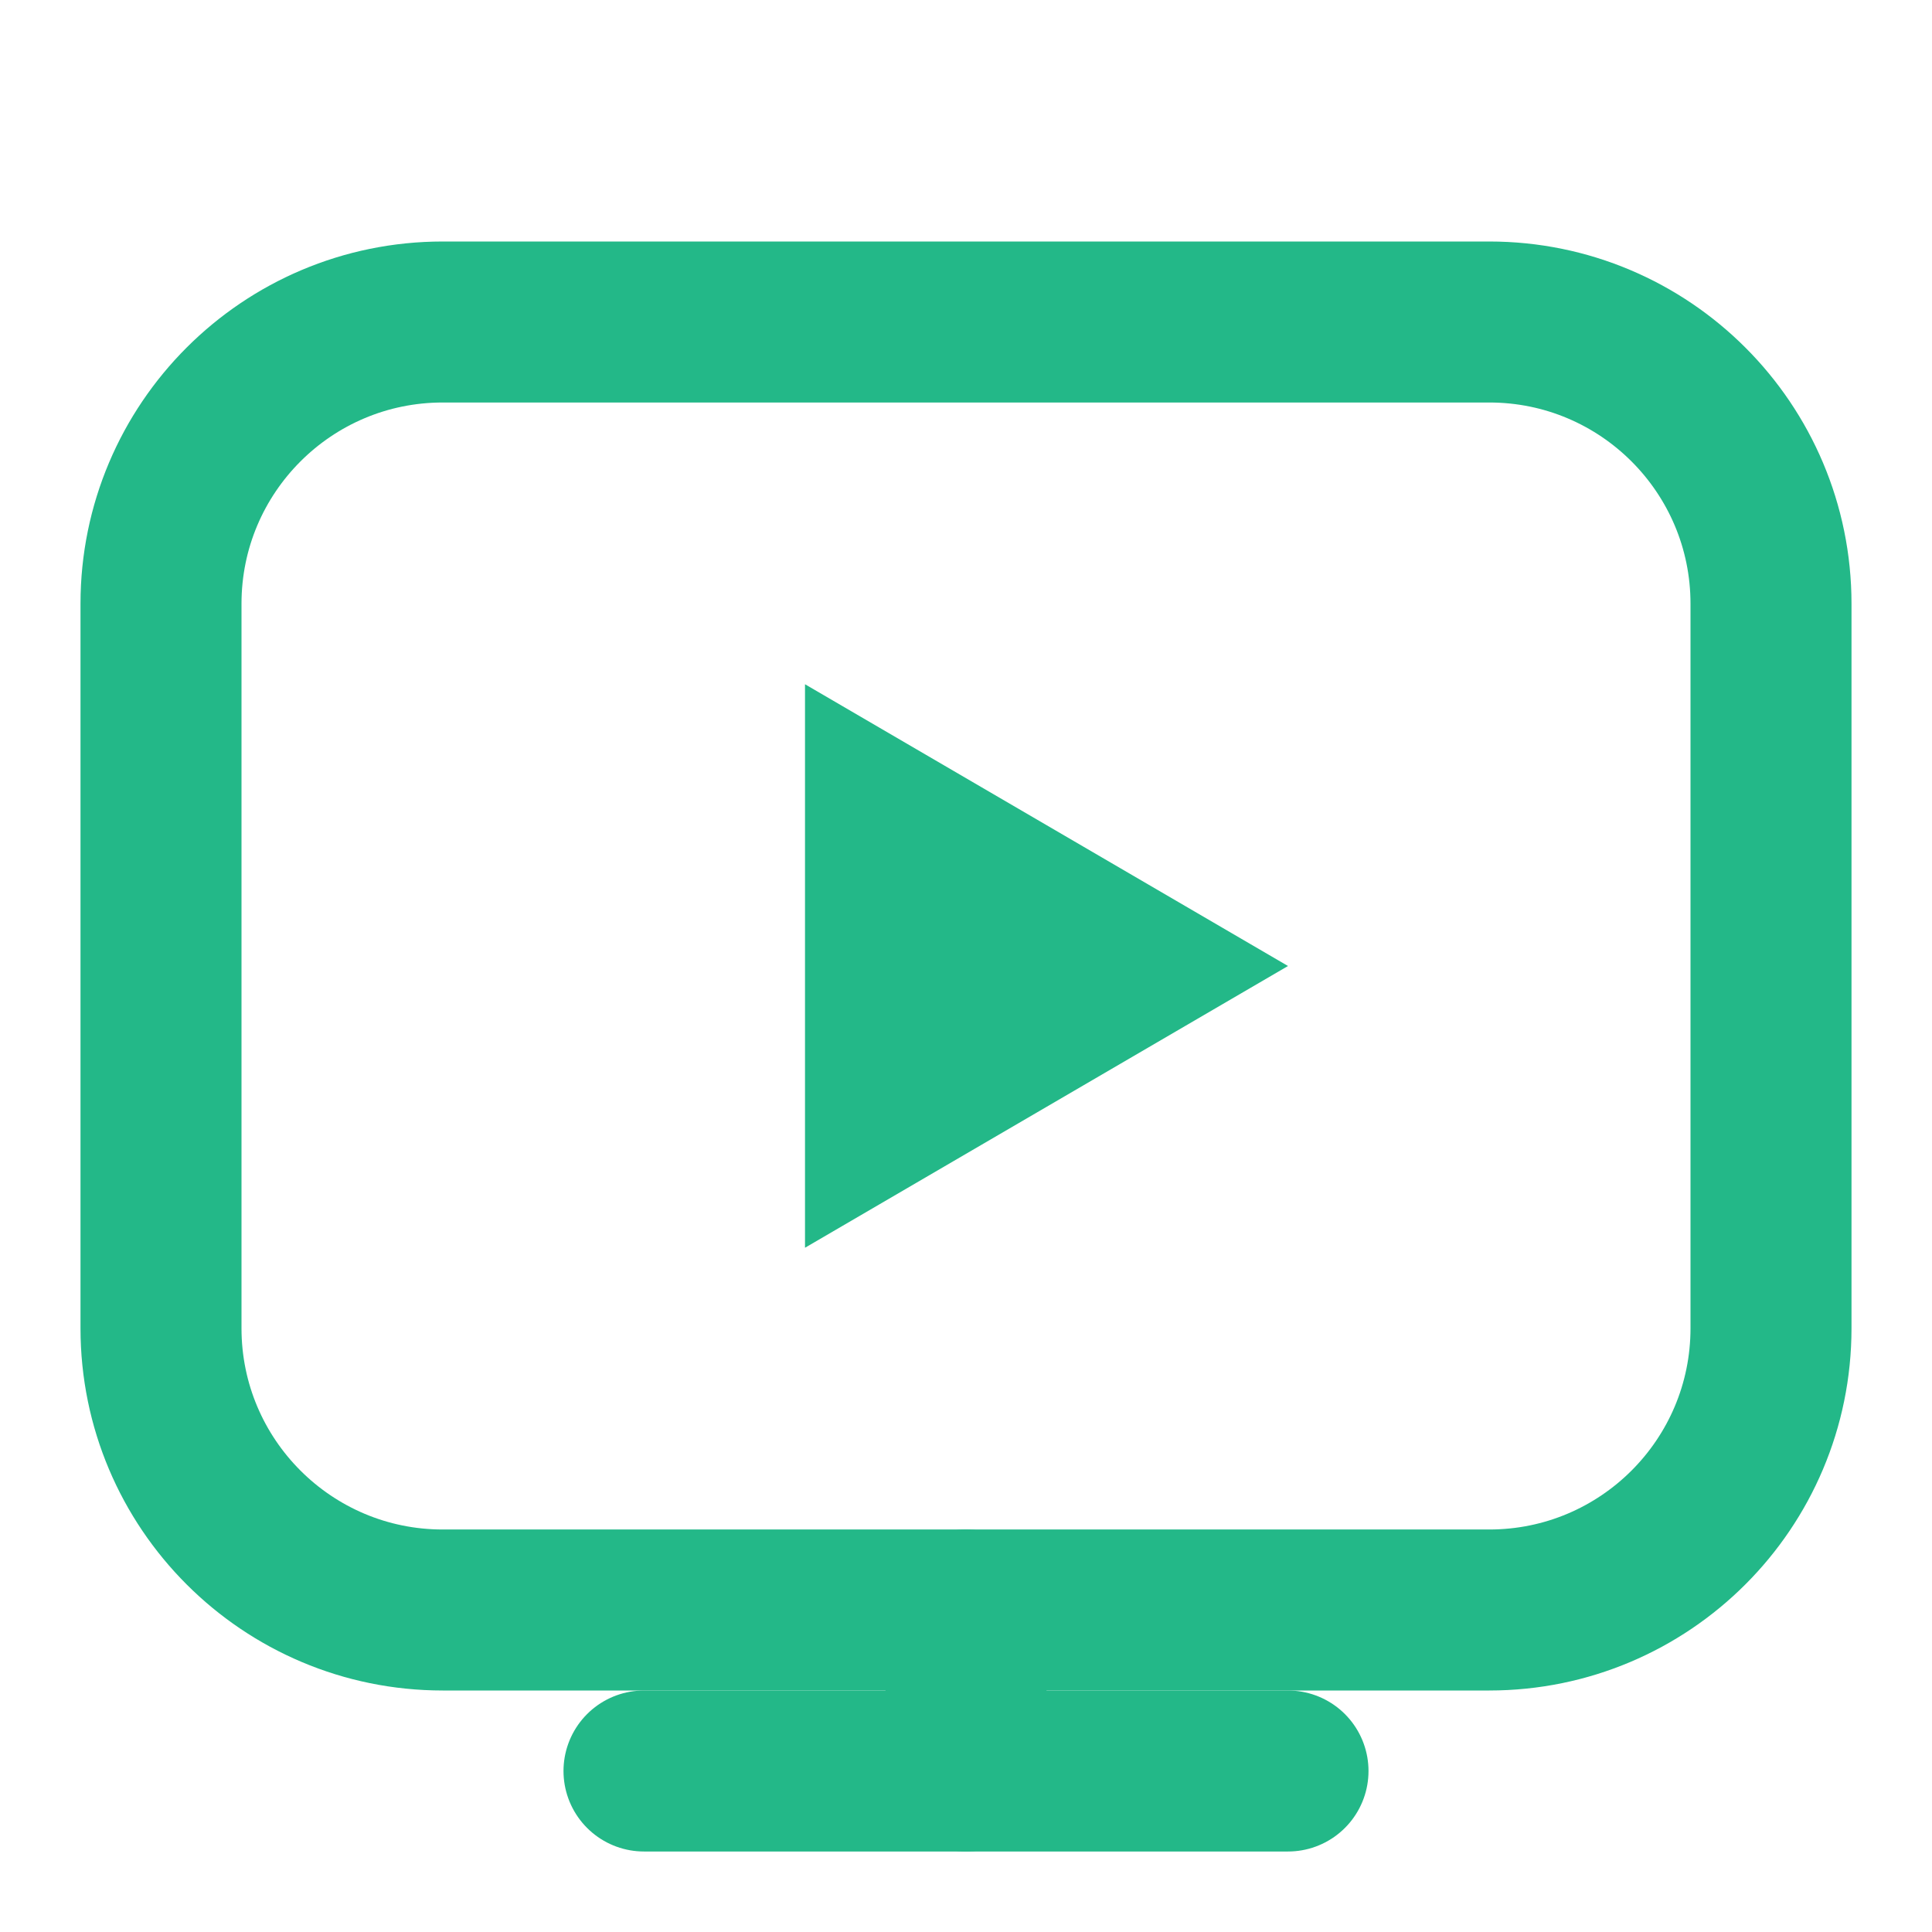
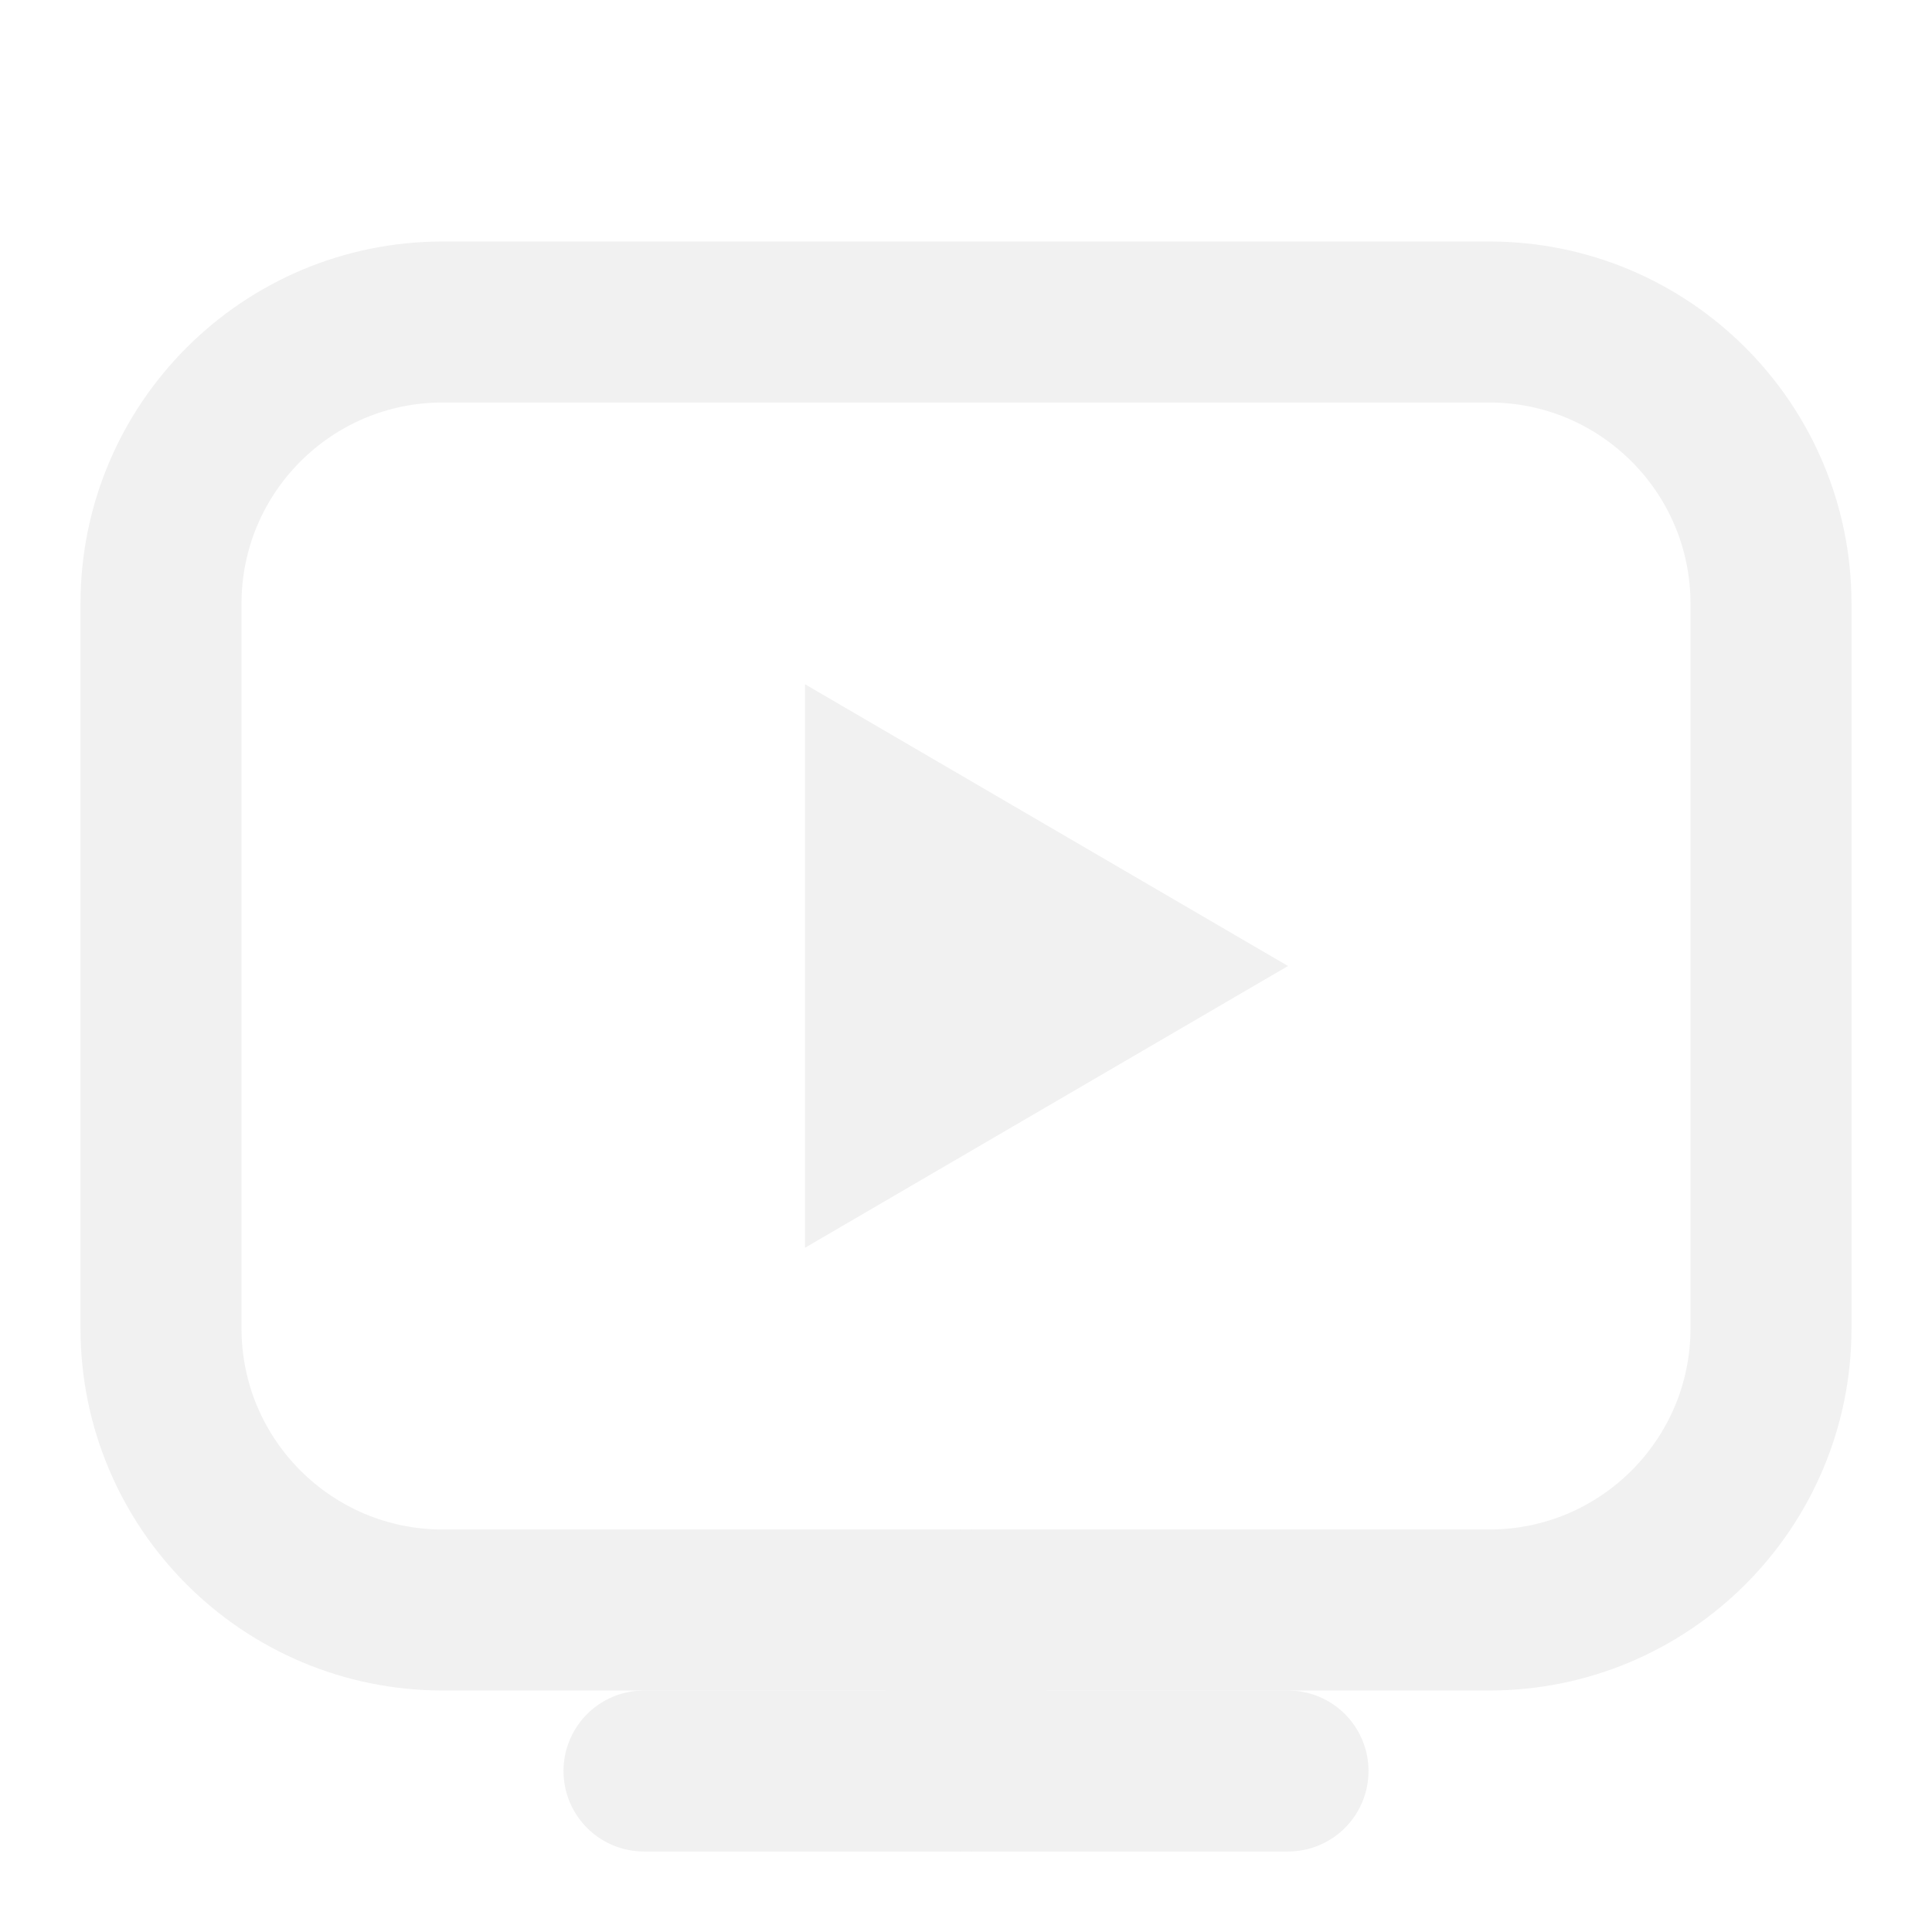
- <svg xmlns="http://www.w3.org/2000/svg" viewBox="0 0 24 24" width="24" height="24" fill="none" stroke="#23B888" stroke-width="2" stroke-linecap="round" stroke-linejoin="round">
+ <svg xmlns="http://www.w3.org/2000/svg" viewBox="0 0 24 24" width="24" height="24" fill="none" stroke="#F1F1F1" stroke-width="2" stroke-linecap="round" stroke-linejoin="round">
  <rect x="2" y="4" width="20" height="16" rx="3.5" />
-   <polygon points="10 8.5 16 12 10 15.5" fill="#23B888" stroke="none" />
+   <polygon points="10 8.5 16 12 10 15.5" fill="#F1F1F1" stroke="none" />
  <line x1="8" y1="22" x2="16" y2="22" />
  <line x1="12" y1="20" x2="12" y2="22" />
</svg>
